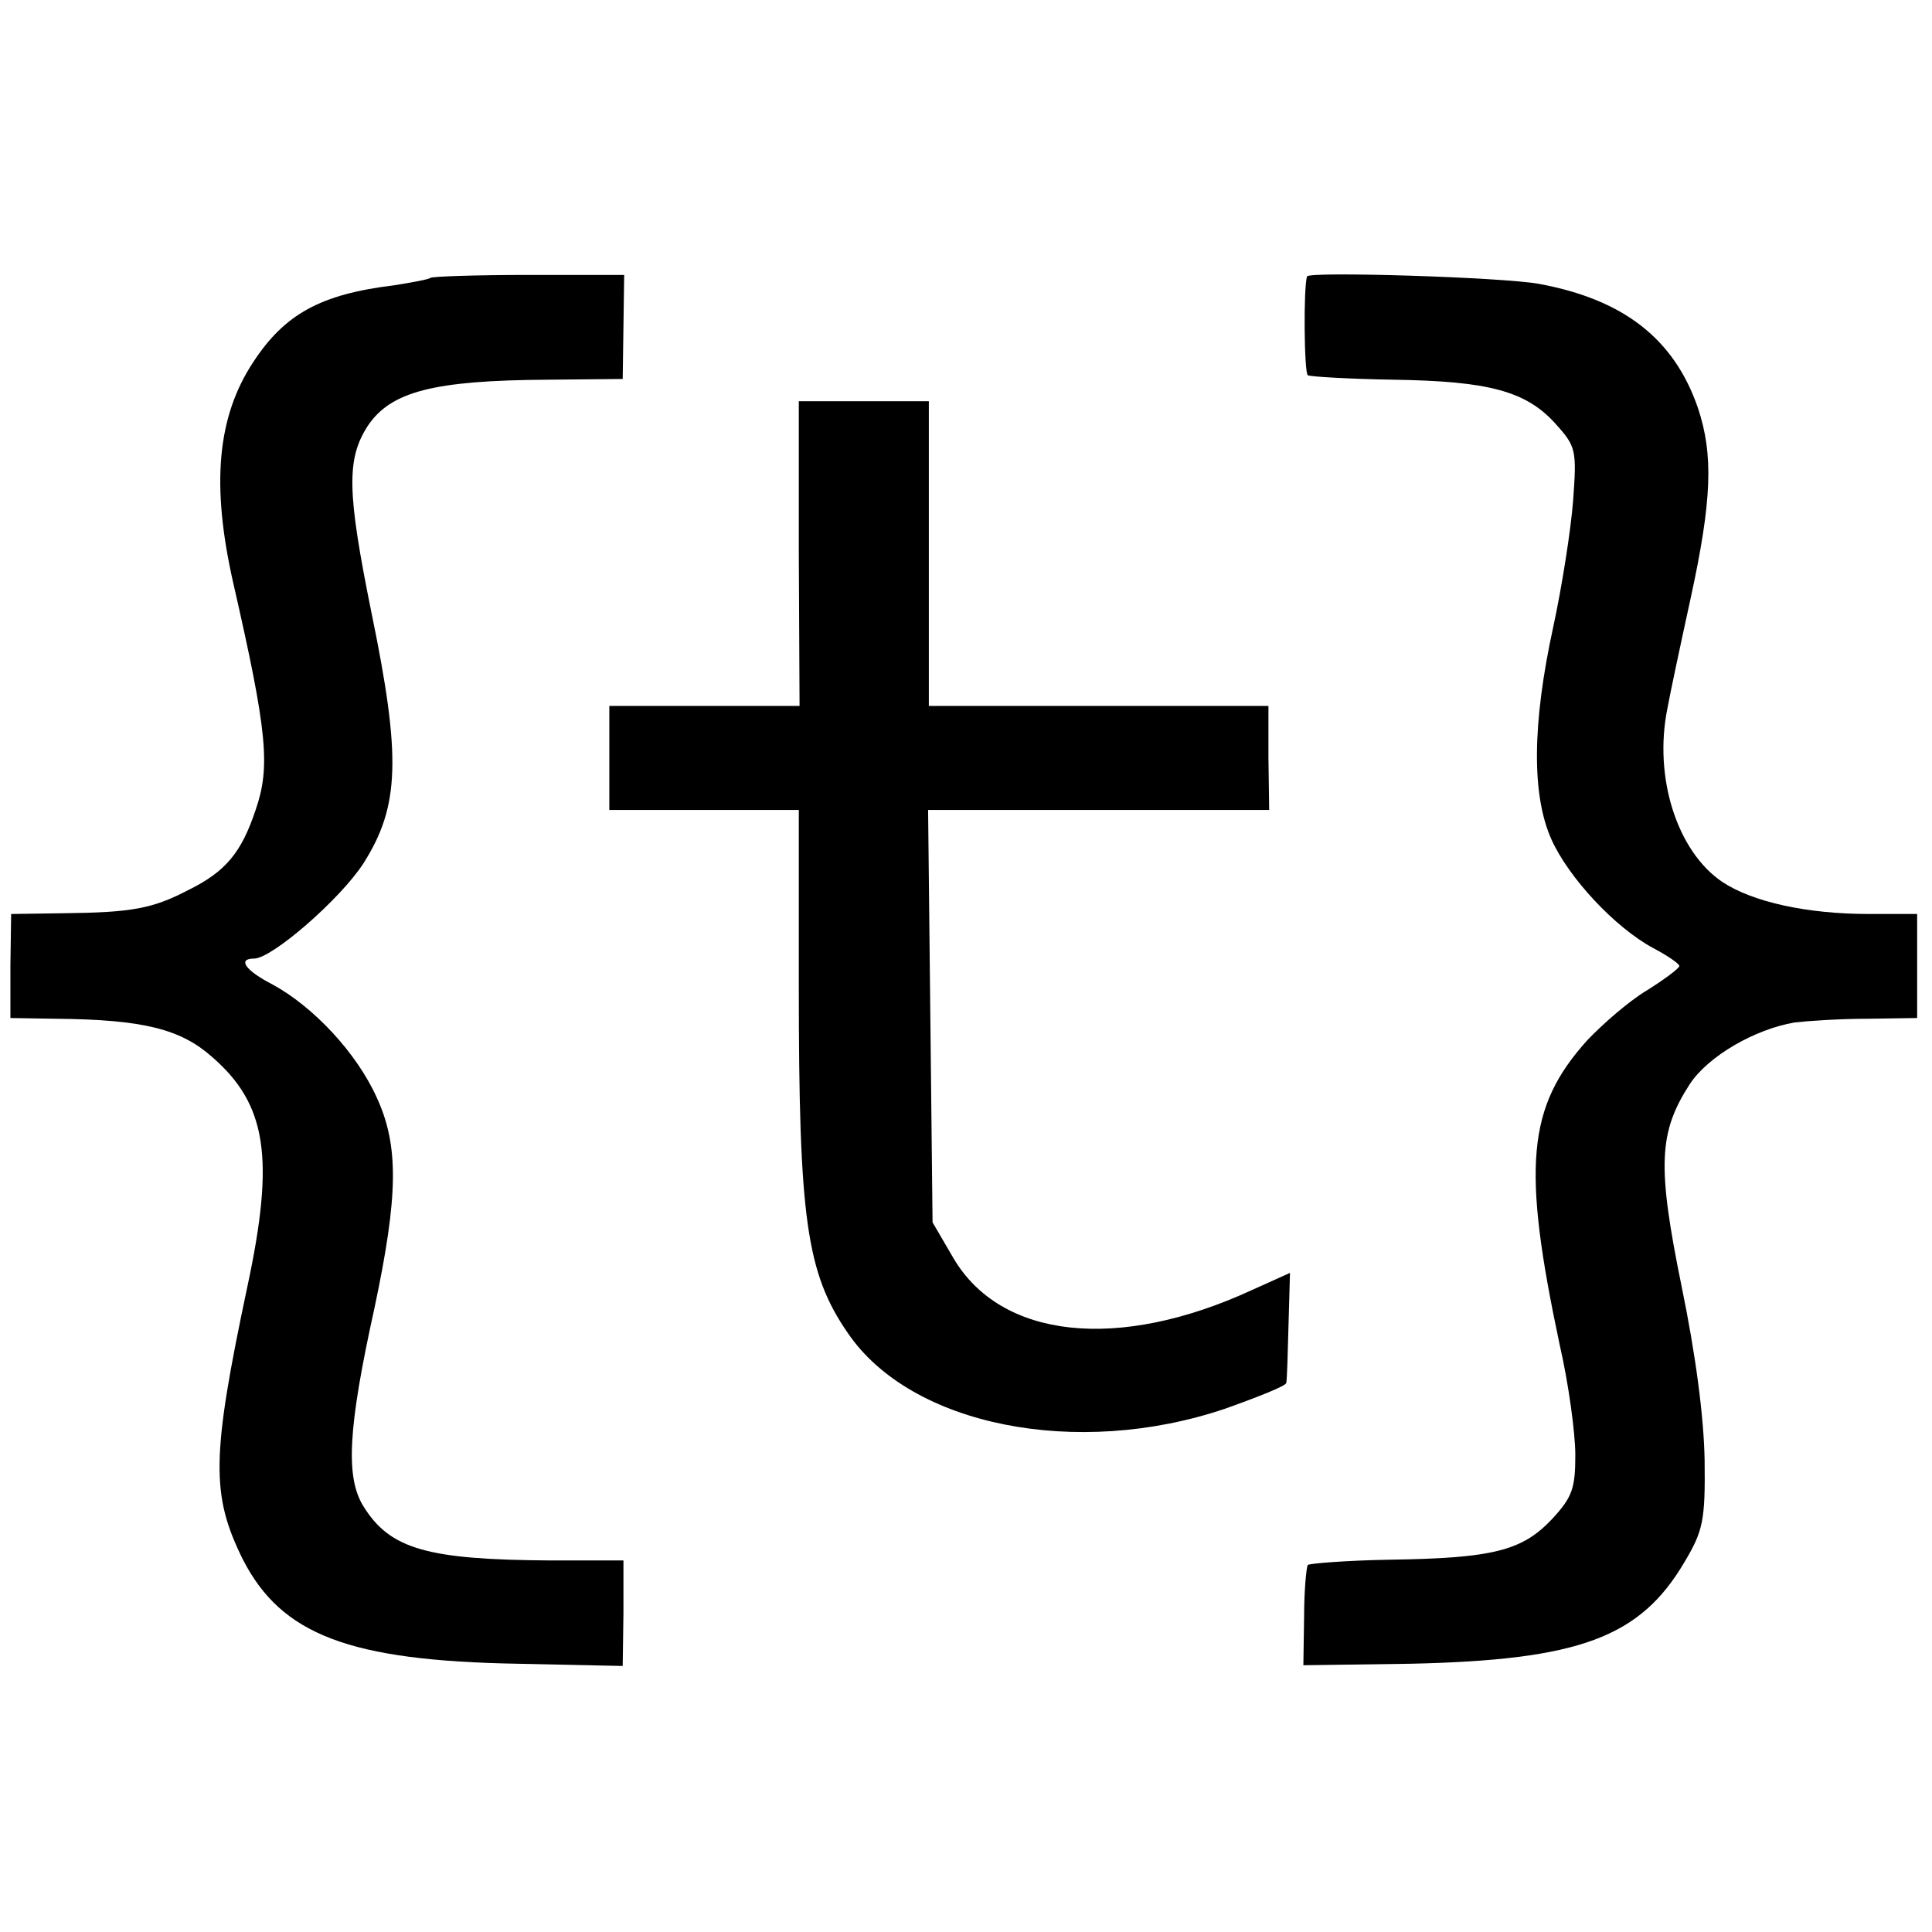
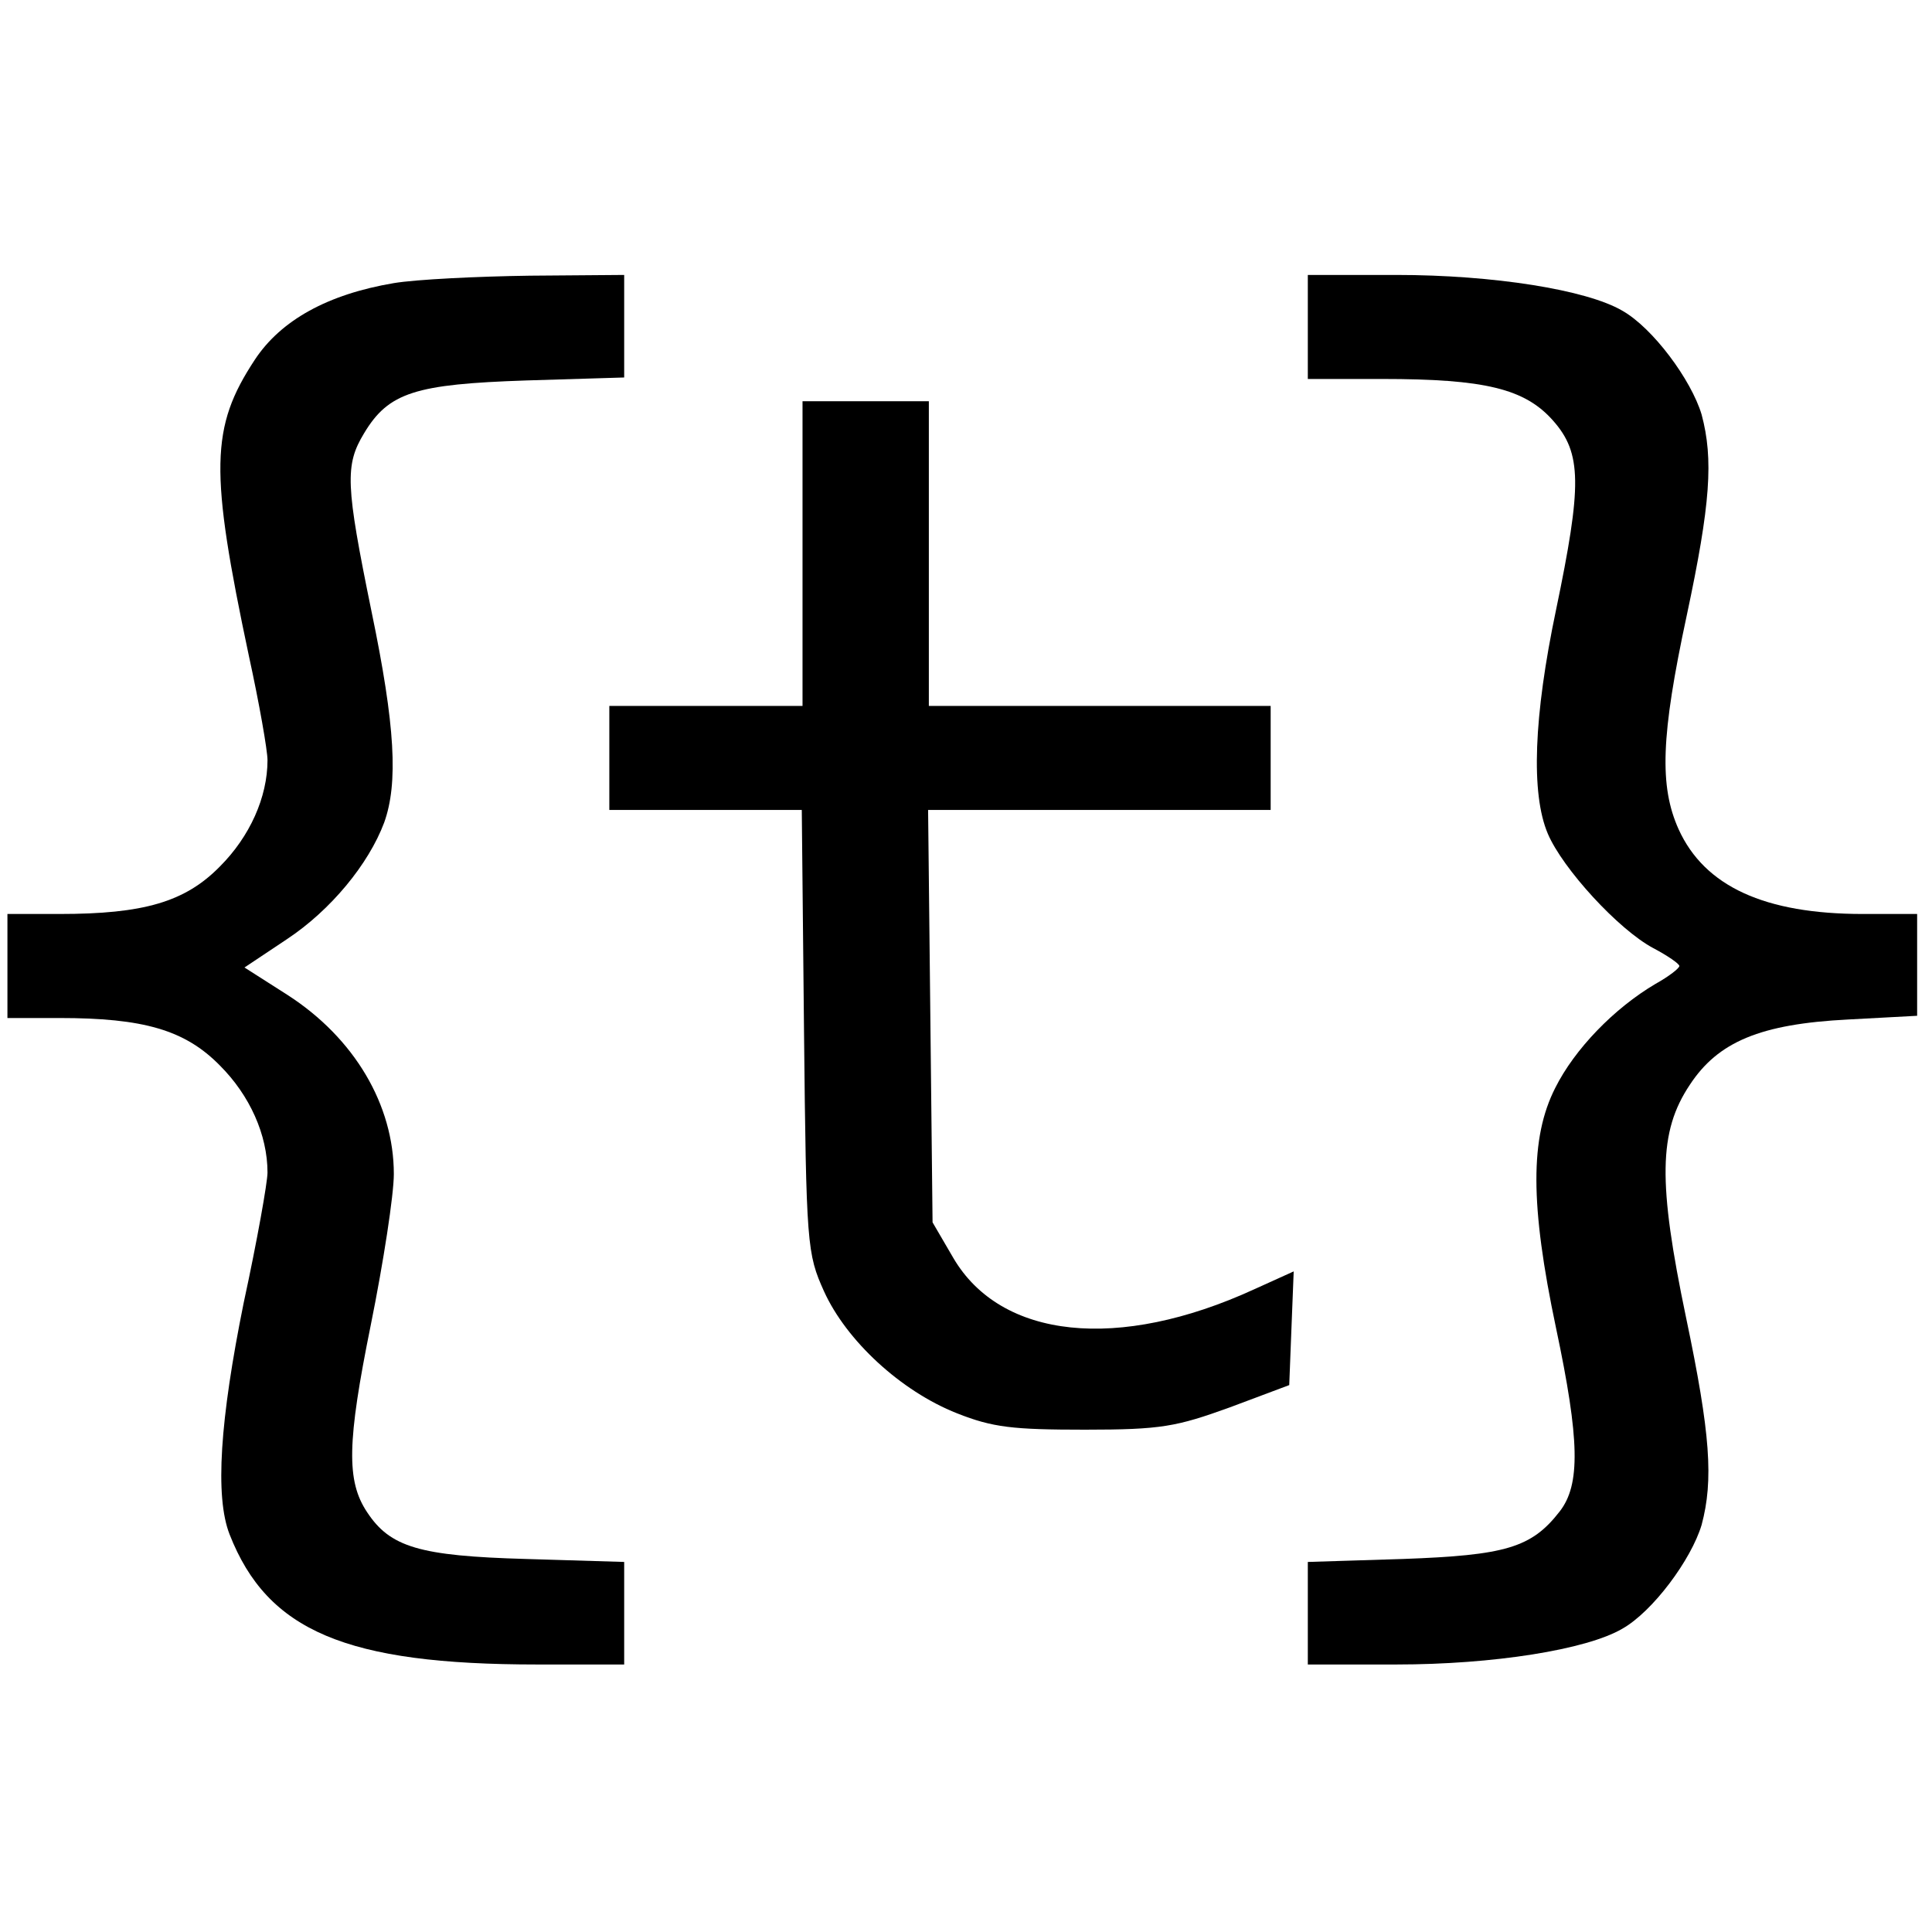
<svg xmlns="http://www.w3.org/2000/svg" version="1.0" width="260pt" height="260pt" viewBox="0 0 260 260" preserveAspectRatio="xMidYMid meet">
  <g transform="translate(0,260) scale(0.1,-0.1)" fill="#000000" stroke="none">
-     <path d="M579 2226 c-2 -2 -24 -6 -49 -10 -99 -12 -147 -39 -189 -103 -49 -74 -57 -166 -27 -298 46 -201 50 -247 30 -305 -19 -57 -40 -83 -91 -108 -48 -25 -76 -30 -168 -31 l-70 -1 -1 -70 0 -70 61 -1 c118 -1 168 -14 210 -51 74 -64 85 -136 48 -309 -49 -231 -49 -281 -6 -368 52 -101 143 -136 370 -140 l141 -3 1 71 0 71 -97 0 c-167 1 -217 15 -253 73 -24 39 -21 104 15 267 32 151 33 218 3 283 -27 60 -85 122 -140 152 -37 19 -48 35 -25 35 24 0 116 80 147 128 49 77 51 143 11 337 -33 163 -34 207 -5 252 31 46 88 61 241 62 l102 1 1 70 1 70 -128 0 c-71 0 -131 -2 -133 -4z" />
-     <path d="M1759 2228 c-5 -14 -4 -130 1 -133 4 -2 56 -5 116 -6 127 -2 178 -15 218 -60 27 -30 28 -35 23 -103 -3 -39 -15 -116 -27 -171 -28 -129 -29 -225 -2 -285 23 -51 85 -118 137 -146 19 -10 35 -21 35 -24 0 -3 -20 -18 -44 -33 -25 -15 -60 -46 -80 -67 -81 -90 -88 -170 -37 -410 12 -52 21 -119 21 -148 0 -45 -4 -57 -32 -87 -40 -42 -79 -52 -219 -54 -57 -1 -106 -5 -109 -7 -2 -3 -5 -35 -5 -70 l-1 -65 144 2 c227 5 309 35 369 137 25 42 28 56 27 137 -1 58 -12 142 -31 234 -33 162 -31 207 11 272 25 38 88 74 141 83 17 2 60 5 98 5 l67 1 0 70 0 70 -65 0 c-83 0 -156 16 -197 43 -61 41 -93 141 -74 234 3 17 17 83 31 147 29 133 31 194 10 257 -32 93 -100 146 -214 167 -49 9 -310 17 -312 10z" />
-     <path d="M1075 1855 l1 -205 -128 0 -128 0 0 -70 0 -70 128 0 127 0 0 -237 c0 -312 10 -386 66 -467 85 -125 308 -169 507 -102 45 16 83 31 83 35 1 3 2 38 3 77 l2 71 -51 -23 c-180 -83 -338 -66 -402 43 l-28 48 -3 278 -3 277 229 0 230 0 -1 70 0 70 -229 0 -228 0 0 205 0 205 -88 0 -87 0 0 -205z" />
+     <path d="M530 2219 c-89 -15 -152 -50 -187 -103 -60 -91 -61 -149 -8 -399 14 -64 25 -127 25 -140 0 -50 -24 -103 -64 -143 -47 -48 -103 -64 -216 -64 l-70 0 0 -70 0 -70 70 0 c113 0 169 -16 216 -64 40 -40 64 -93 64 -144 0 -13 -14 -92 -32 -175 -32 -158 -39 -261 -19 -312 51 -130 157 -175 414 -175 l117 0 0 69 0 69 -132 4 c-144 4 -183 16 -214 63 -28 42 -27 94 5 252 17 84 31 175 31 203 0 93 -53 183 -143 241 l-58 37 57 38 c59 39 110 101 131 157 19 53 15 130 -17 284 -35 171 -36 197 -10 240 33 55 69 66 218 71 l132 4 0 69 0 69 -127 -1 c-71 -1 -153 -5 -183 -10z" />
+     <path d="M1760 2160 l0 -70 100 0 c138 0 192 -13 230 -56 39 -44 39 -87 4 -255 -30 -143 -34 -247 -11 -301 20 -47 95 -129 142 -154 19 -10 35 -21 35 -24 0 -3 -14 -14 -32 -24 -56 -33 -109 -88 -135 -140 -34 -67 -34 -157 1 -323 32 -151 33 -211 5 -247 -38 -49 -73 -59 -211 -64 l-128 -4 0 -69 0 -69 119 0 c131 0 256 20 304 48 41 23 93 93 107 140 16 60 12 122 -21 279 -38 182 -37 250 5 313 38 58 95 82 213 88 l93 5 0 68 0 69 -73 0 c-132 0 -213 37 -248 114 -26 58 -24 125 11 288 32 150 36 210 20 270 -14 47 -66 117 -107 140 -48 28 -173 48 -304 48 l-119 0 0 -70z" />
+     <path d="M1080 1855 l0 -205 -130 0 -130 0 0 -70 0 -70 129 0 130 0 3 -297 c3 -289 4 -300 27 -351 30 -66 103 -134 179 -164 48 -19 75 -22 172 -22 103 0 123 4 195 30 l80 30 3 77 3 76 -53 -24 c-183 -84 -341 -67 -405 42 l-28 48 -3 278 -3 277 230 0 231 0 0 70 0 70 -230 0 -230 0 0 205 0 205 -85 0 -85 0 0 -205z" />
  </g>
</svg>
